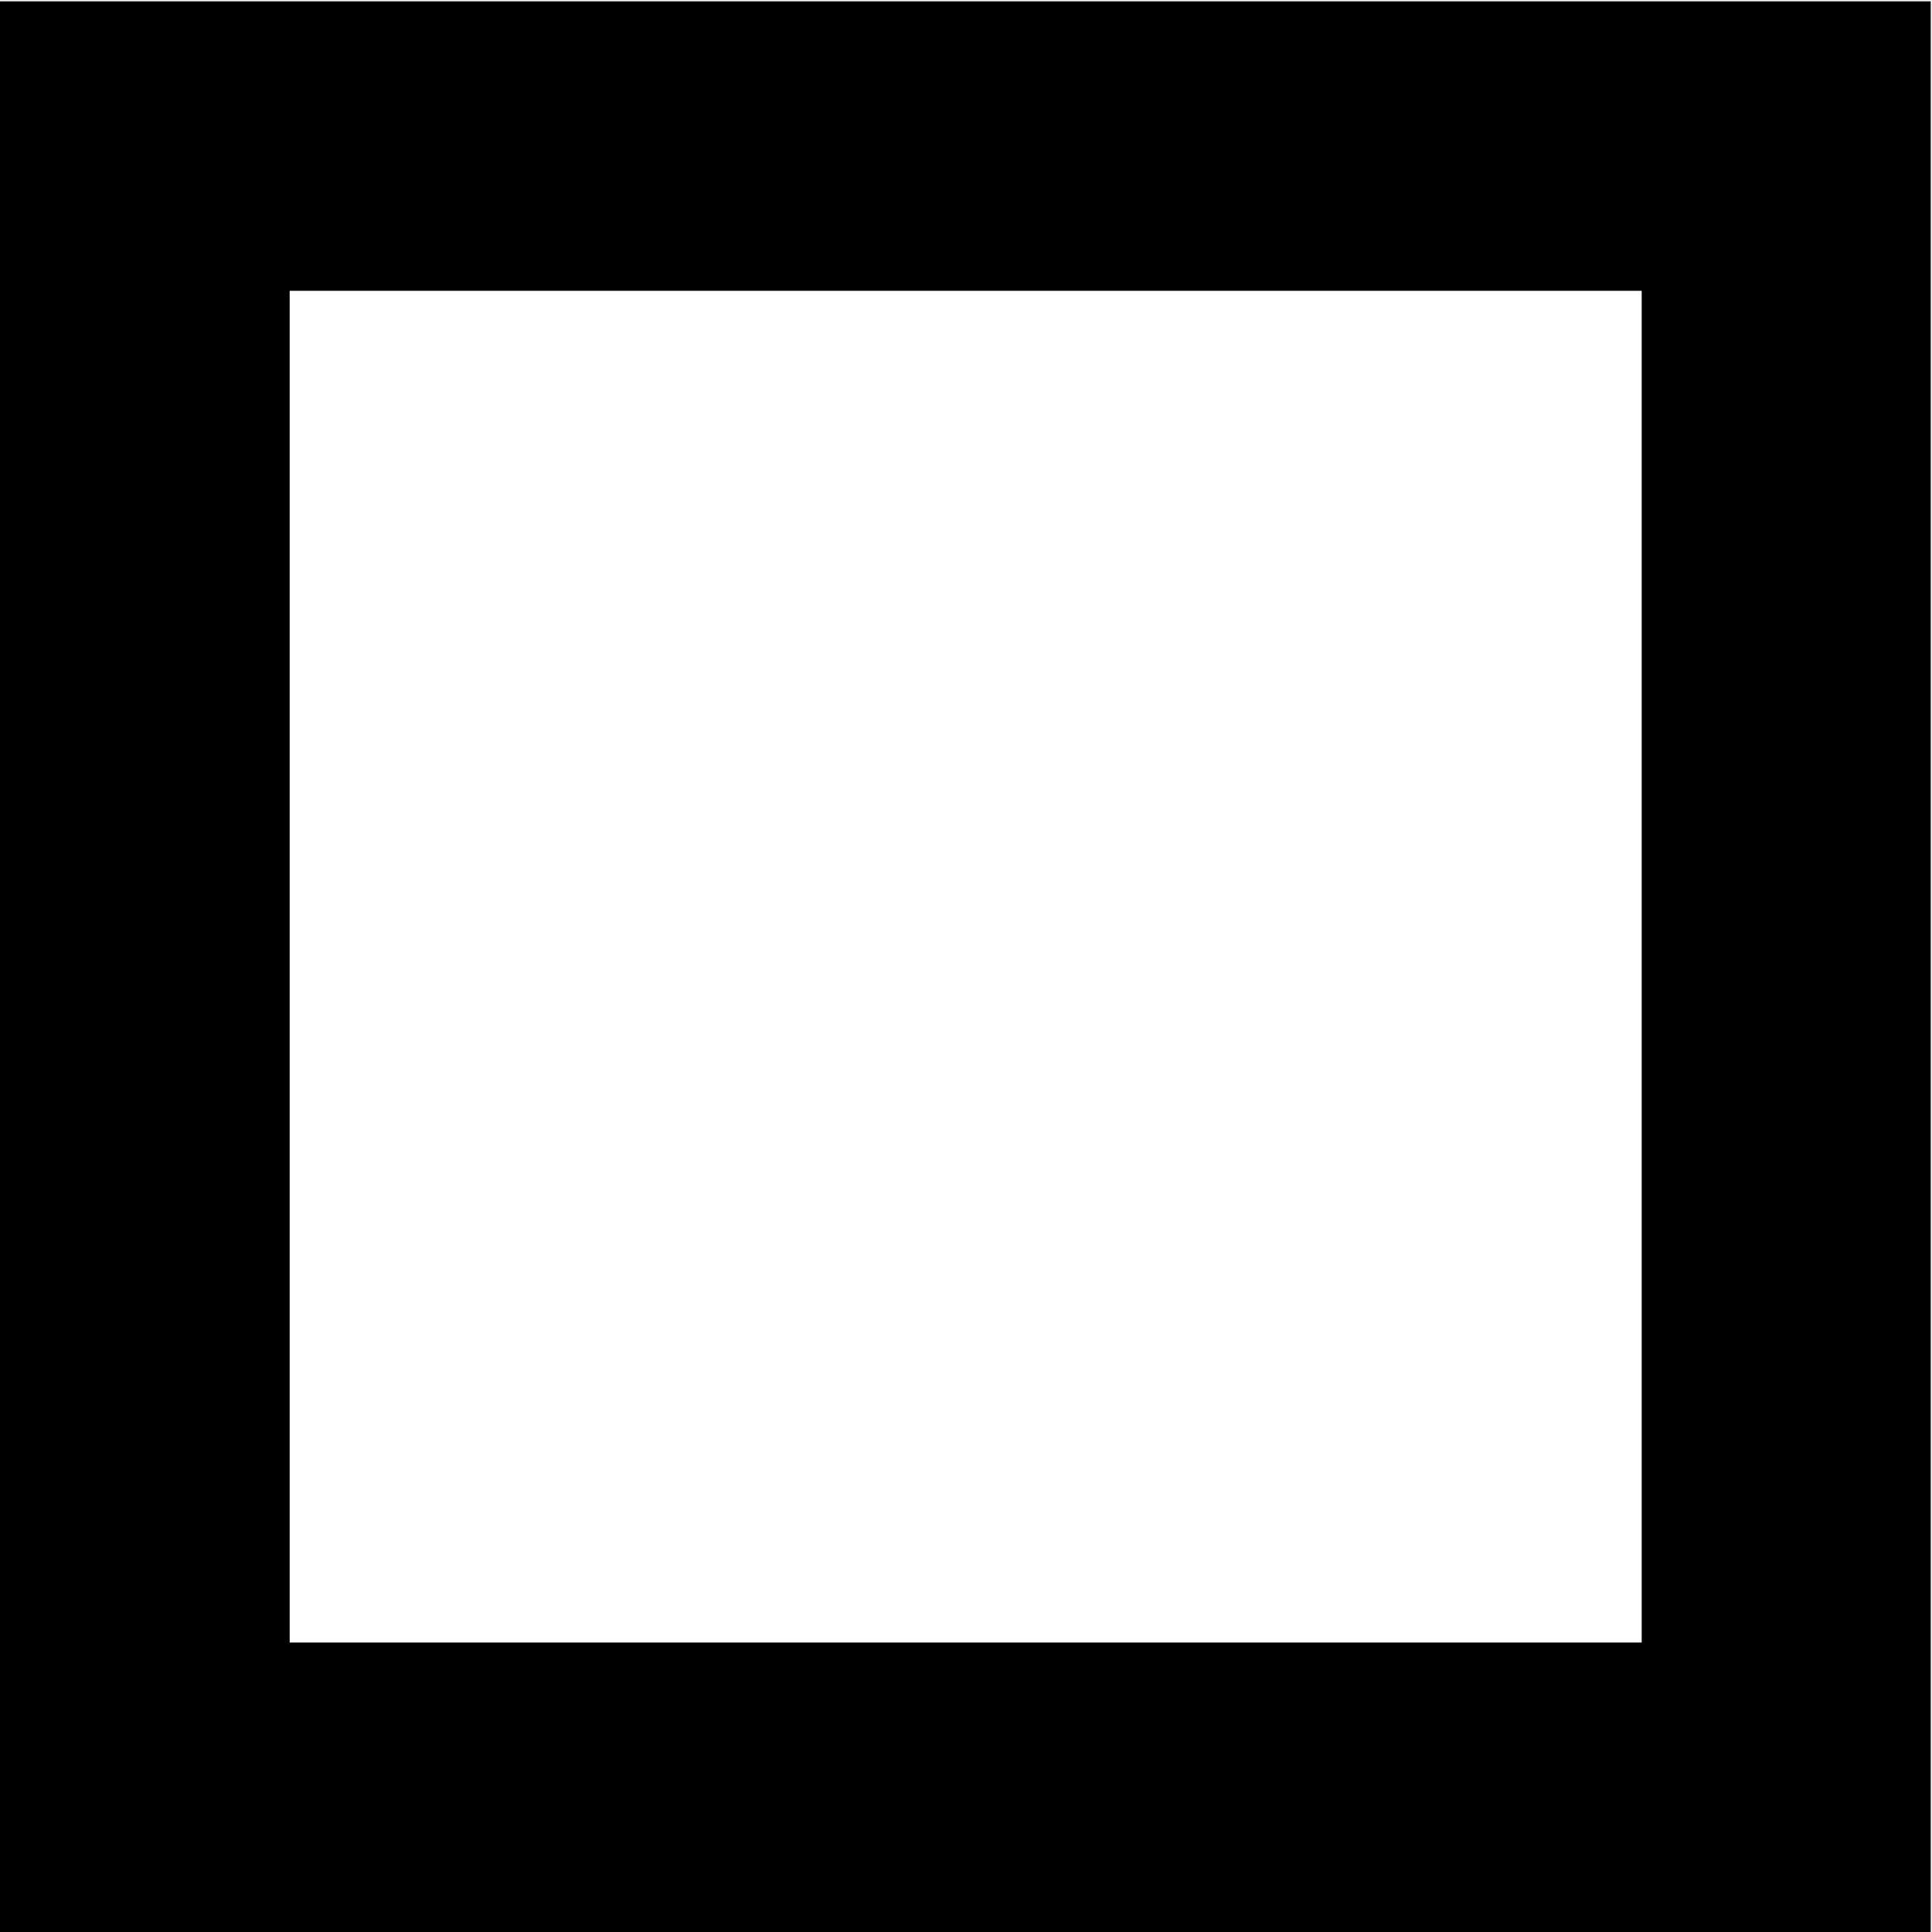
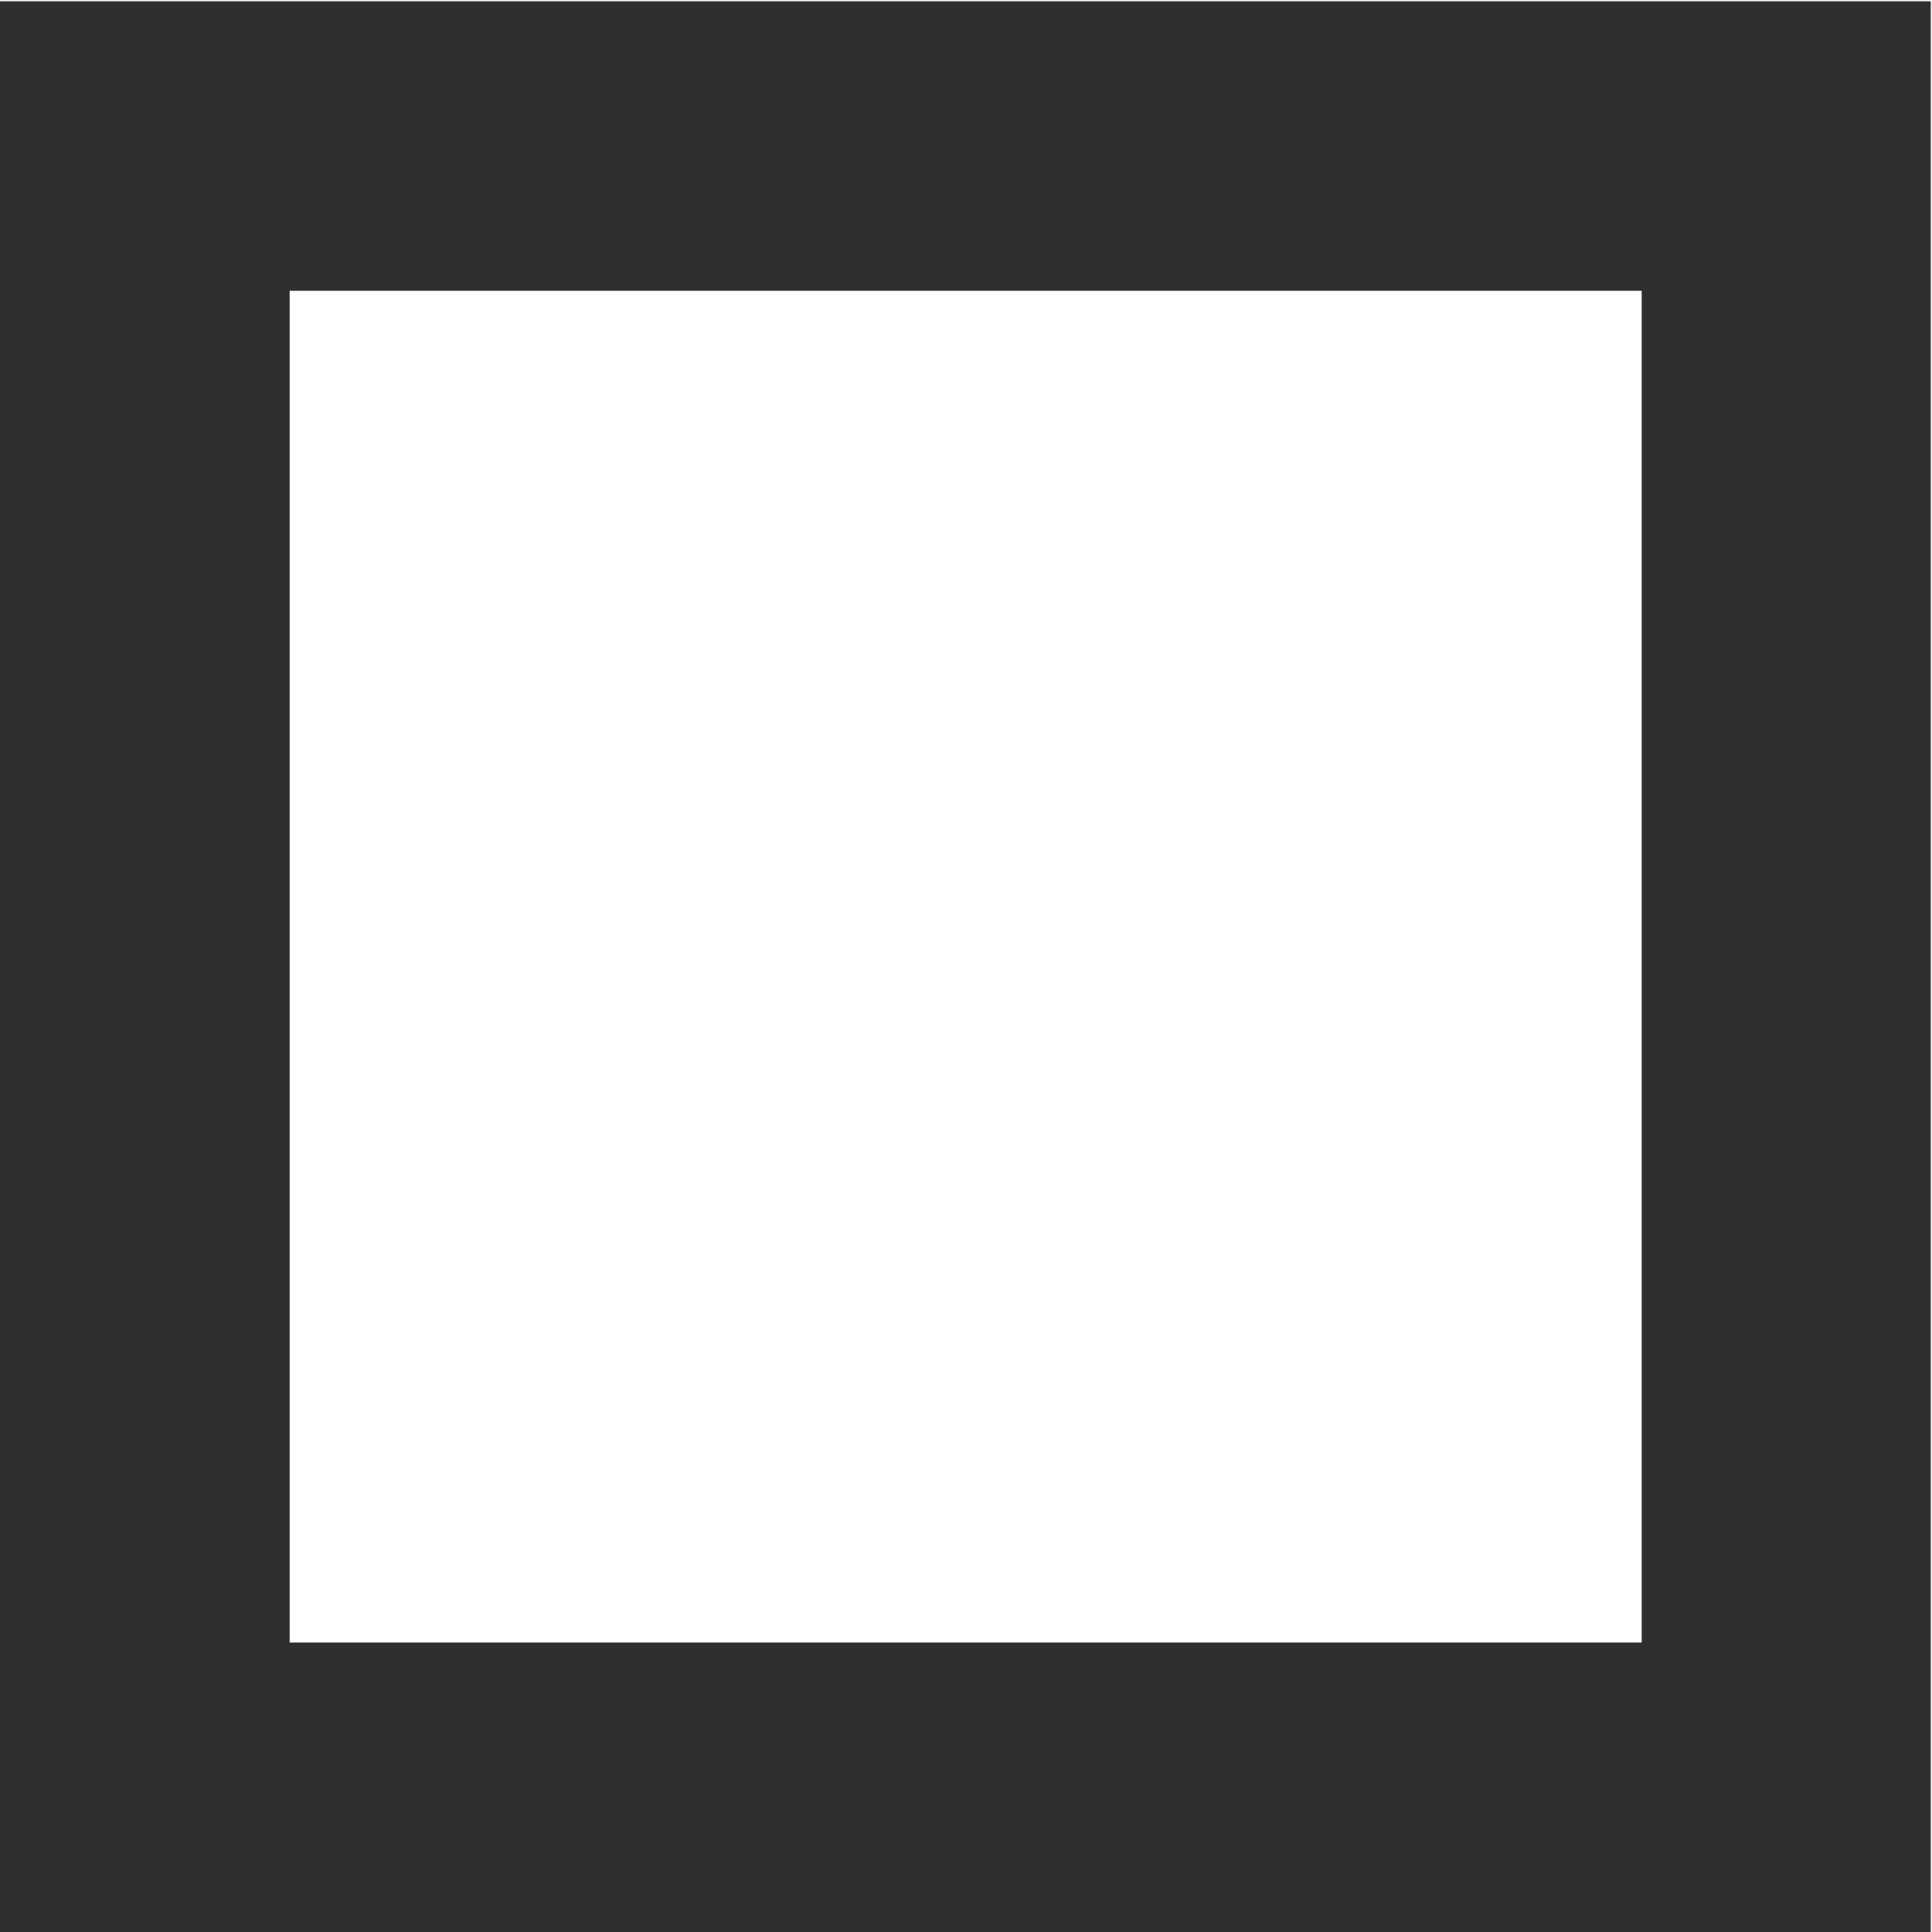
<svg xmlns="http://www.w3.org/2000/svg" version="1.1" id="svg2" xml:space="preserve" width="9.053" height="9.053" viewBox="0 0 9.053 9.053">
  <defs id="defs6" />
  <g id="g8" transform="matrix(1.333333,0,0,-1.333333,0,9.053333)">
    <g id="g10" transform="scale(0.1)">
-       <path d="M 67.852,67.852 H 0 V 0 h 67.852 v 67.852" style="fill:#000000;fill-opacity:1;fill-rule:nonzero;stroke:none" id="path12" />
+       <path d="M 67.852,67.852 H 0 V 0 h 67.852 v 67.852" style="fill:#2f2f2f;fill-opacity:1;fill-rule:nonzero;stroke:none" id="path12" />
      <path d="M 57.695,57.68 V 10.176 H 10.18 v 47.504 h 47.516" style="fill:#ffffff;fill-opacity:1;fill-rule:nonzero;stroke:none" id="path14" />
    </g>
  </g>
</svg>
